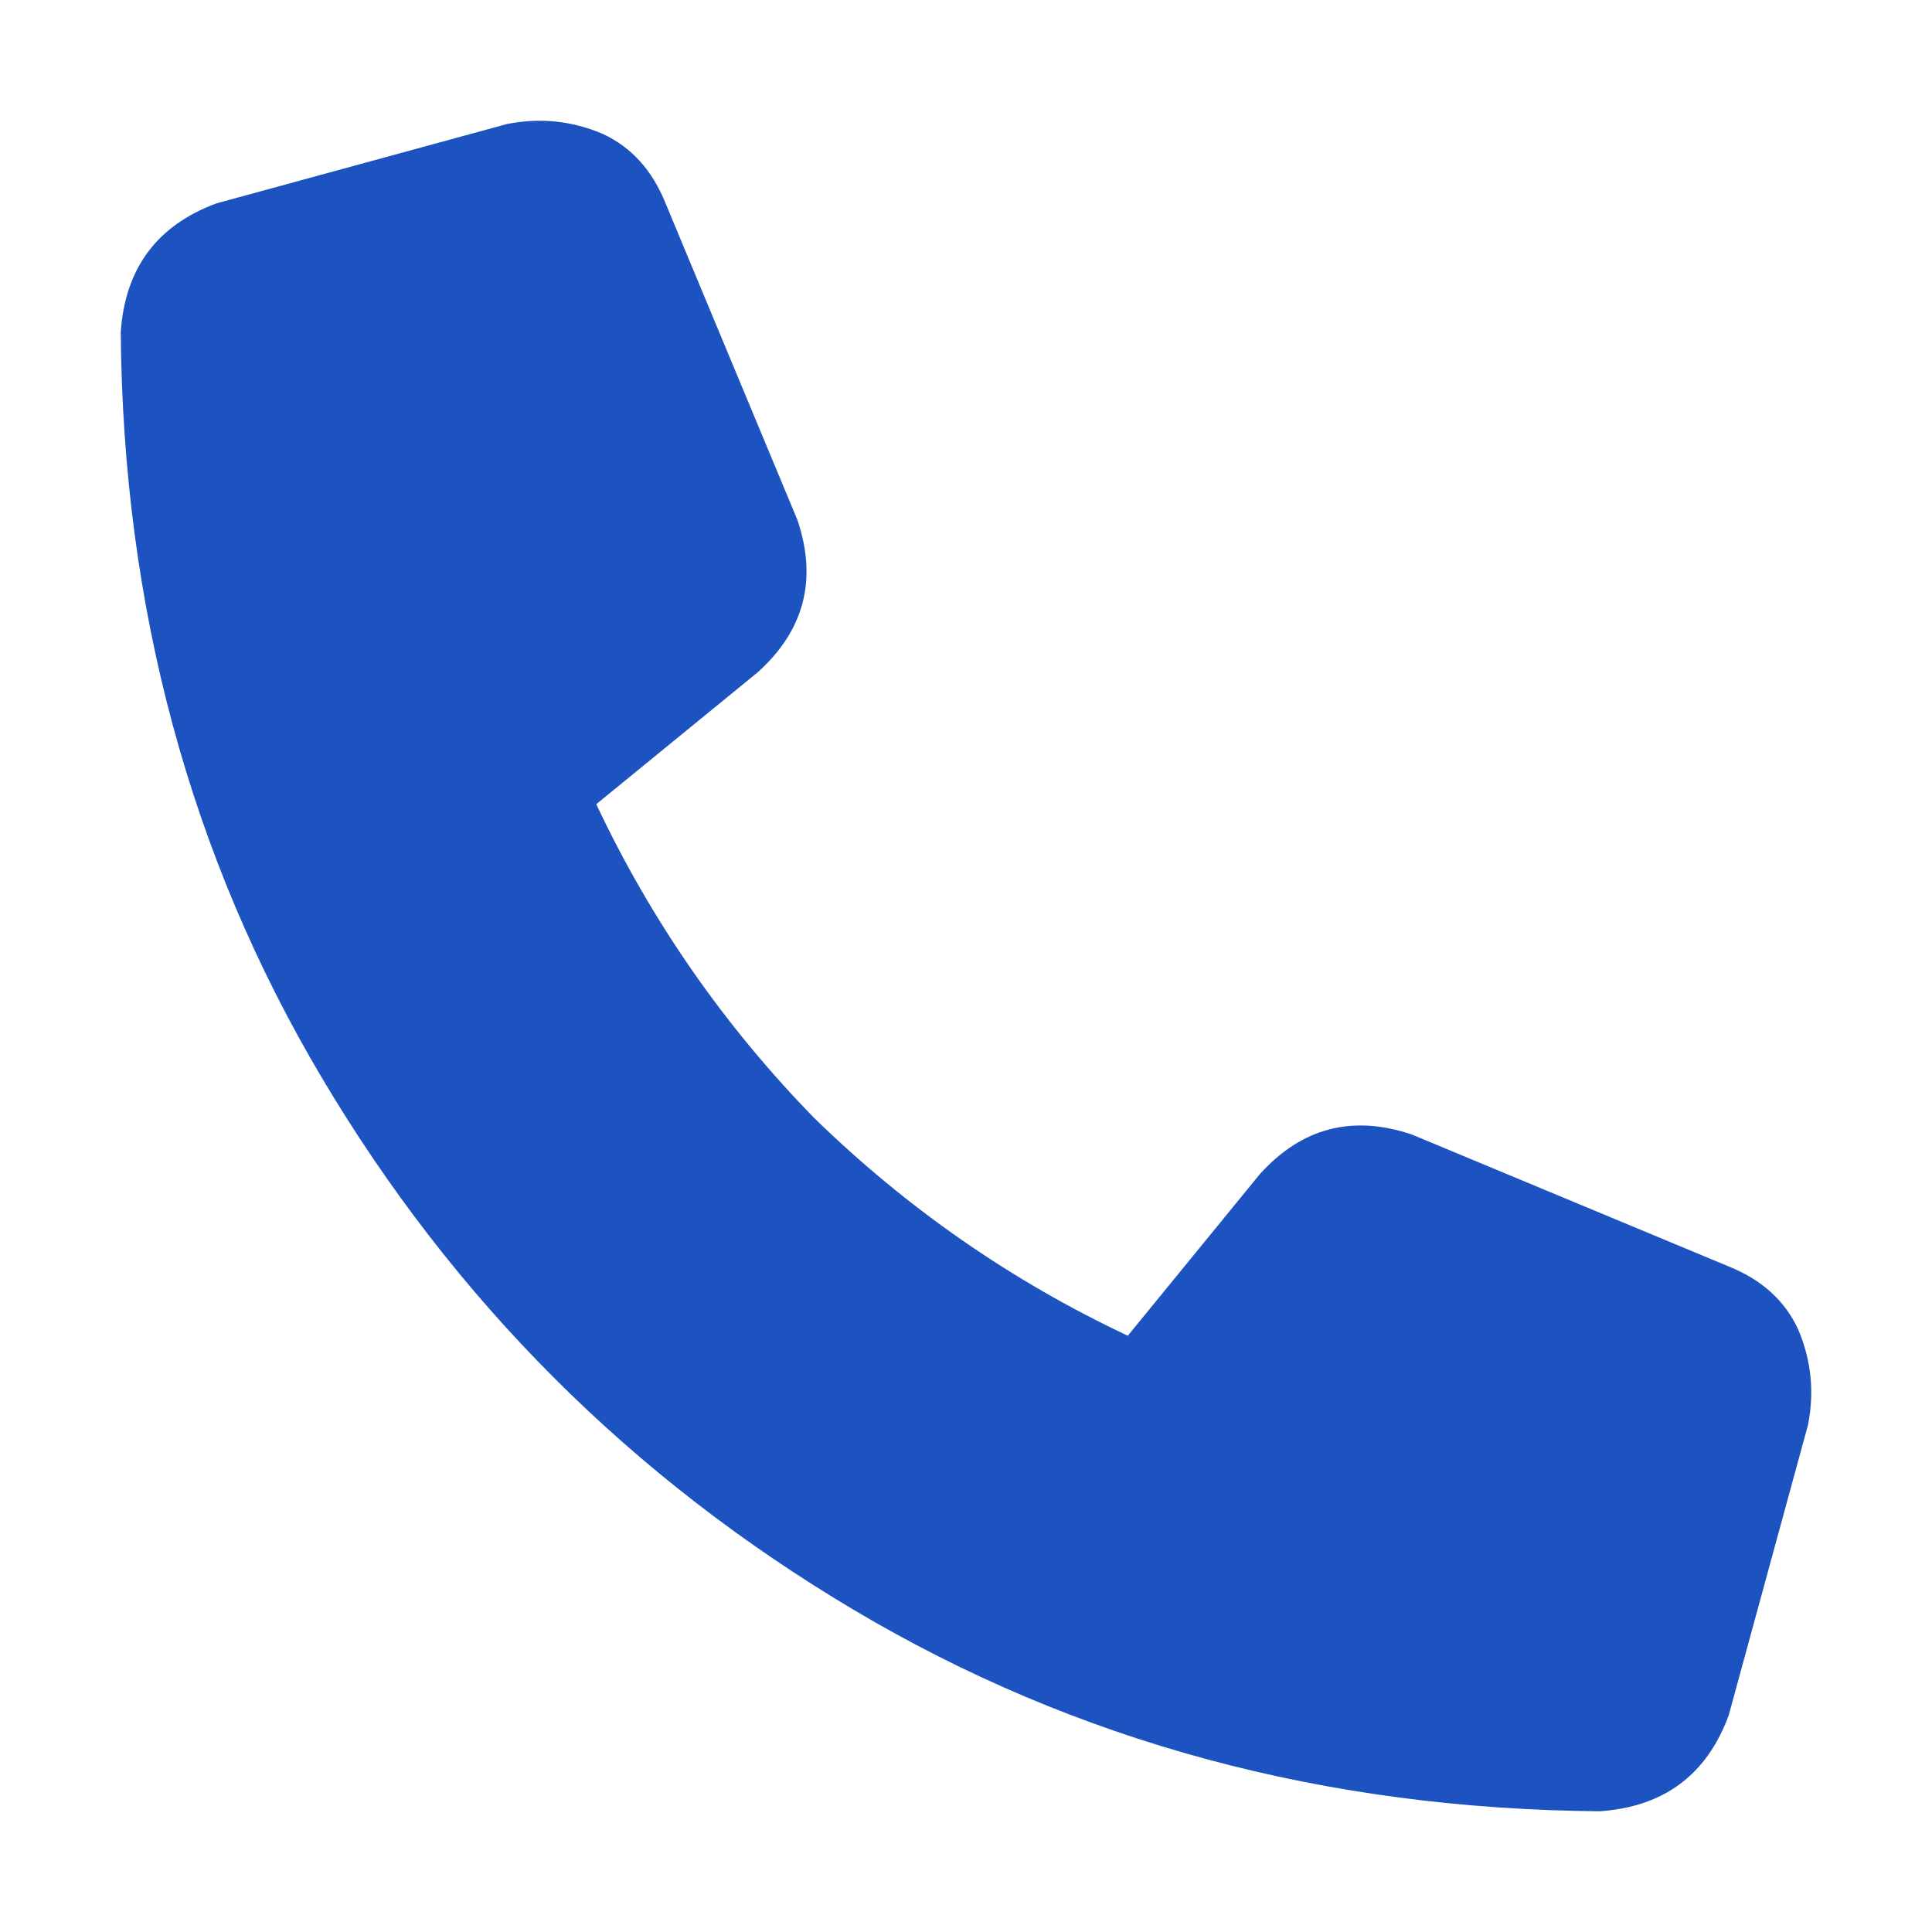
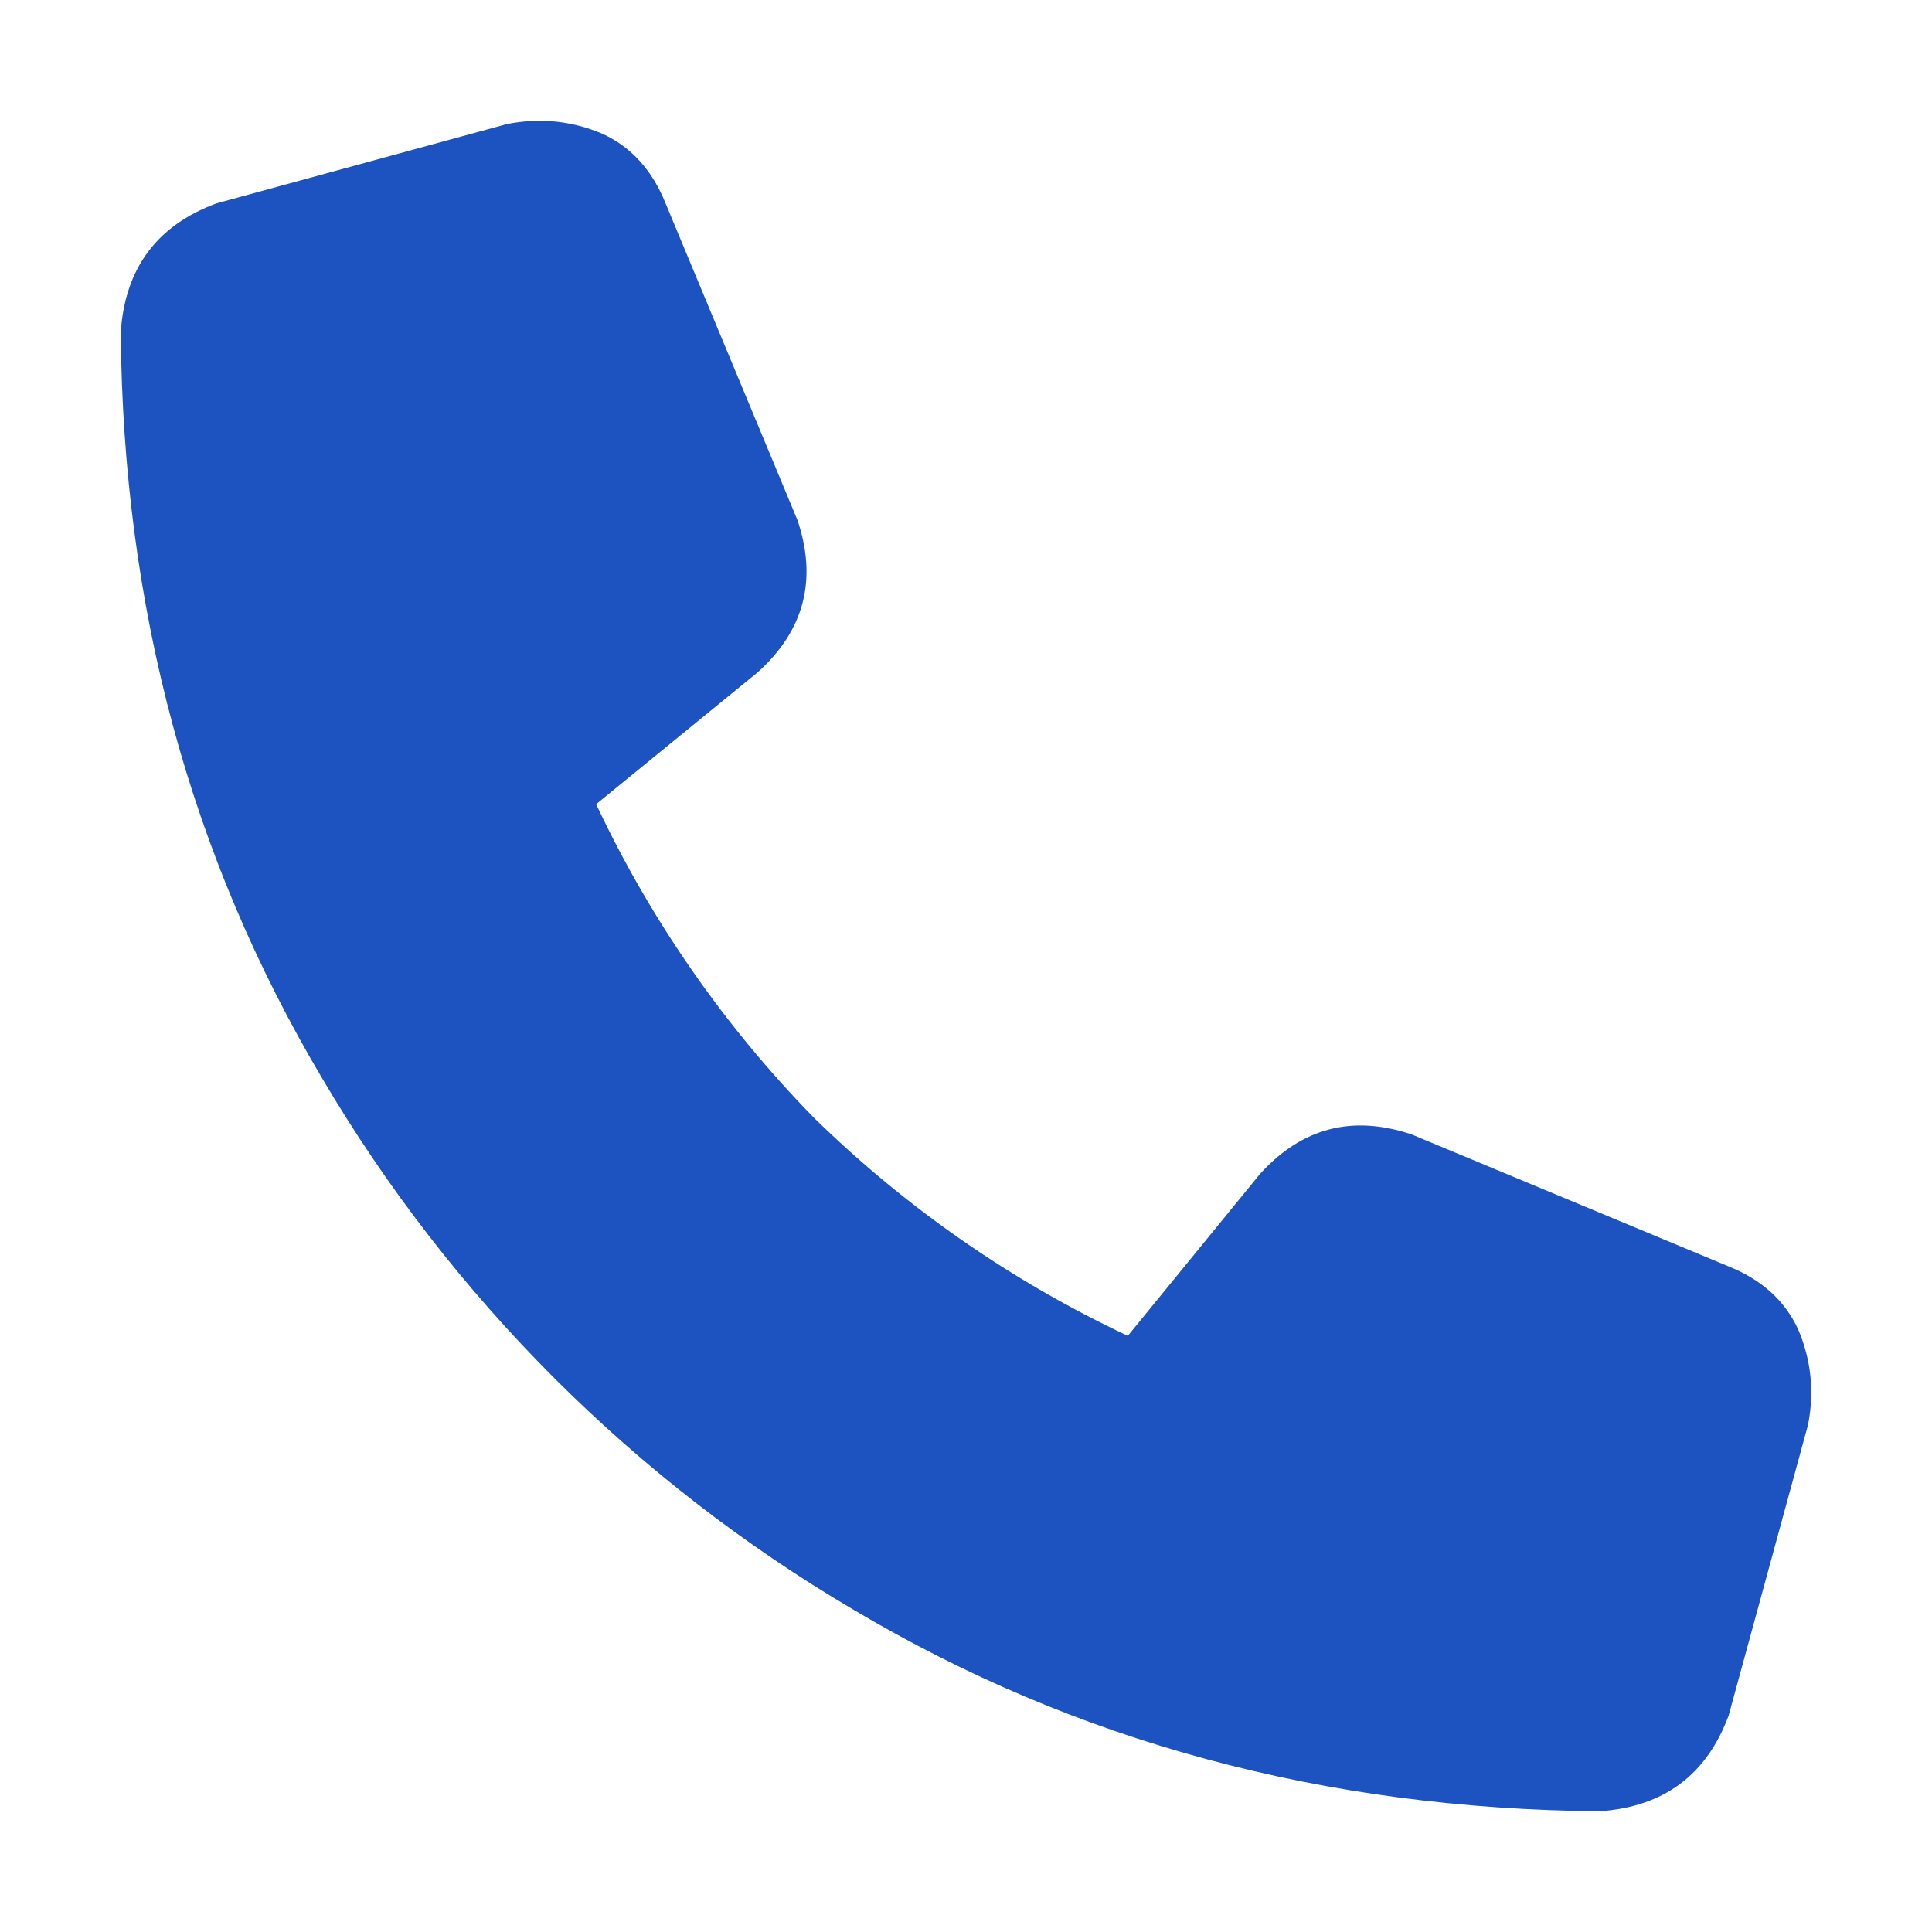
- <svg xmlns="http://www.w3.org/2000/svg" width="16" height="16" viewBox="0 0 16 16" fill="none">
-   <path d="M5.512 1.684L6.605 4.309C6.77 4.801 6.66 5.22 6.277 5.566L4.938 6.66C5.393 7.626 5.995 8.492 6.742 9.258C7.508 10.005 8.374 10.607 9.34 11.062L10.434 9.723C10.78 9.34 11.199 9.23 11.691 9.395L14.316 10.488C14.59 10.598 14.781 10.771 14.891 11.008C15 11.263 15.027 11.527 14.973 11.801L14.316 14.207C14.134 14.699 13.779 14.963 13.25 15C10.971 14.982 8.911 14.426 7.07 13.332C5.229 12.238 3.762 10.771 2.668 8.93C1.574 7.089 1.018 5.029 1 2.75C1.036 2.221 1.301 1.866 1.793 1.684L4.199 1.027C4.473 0.973 4.737 1 4.992 1.109C5.229 1.219 5.402 1.41 5.512 1.684Z" fill="#1D53C0" />
+ <svg xmlns="http://www.w3.org/2000/svg" width="16" height="16" fill="none">
+   <path d="M5.512 1.684l1.093 2.625c.165.492.055.911-.328 1.257L4.937 6.66a9.488 9.488 0 001.805 2.598 9.488 9.488 0 002.598 1.805l1.094-1.34c.346-.383.765-.493 1.257-.328l2.625 1.093c.274.11.465.283.575.52.109.255.136.52.082.793l-.657 2.406c-.182.492-.537.756-1.066.793-2.279-.018-4.339-.574-6.18-1.668A12.422 12.422 0 012.668 8.93C1.574 7.089 1.018 5.029 1 2.75c.036-.529.3-.884.793-1.066l2.406-.657c.274-.054.538-.027.793.082.237.11.41.301.52.575z" fill="#1D53C0" />
</svg>
